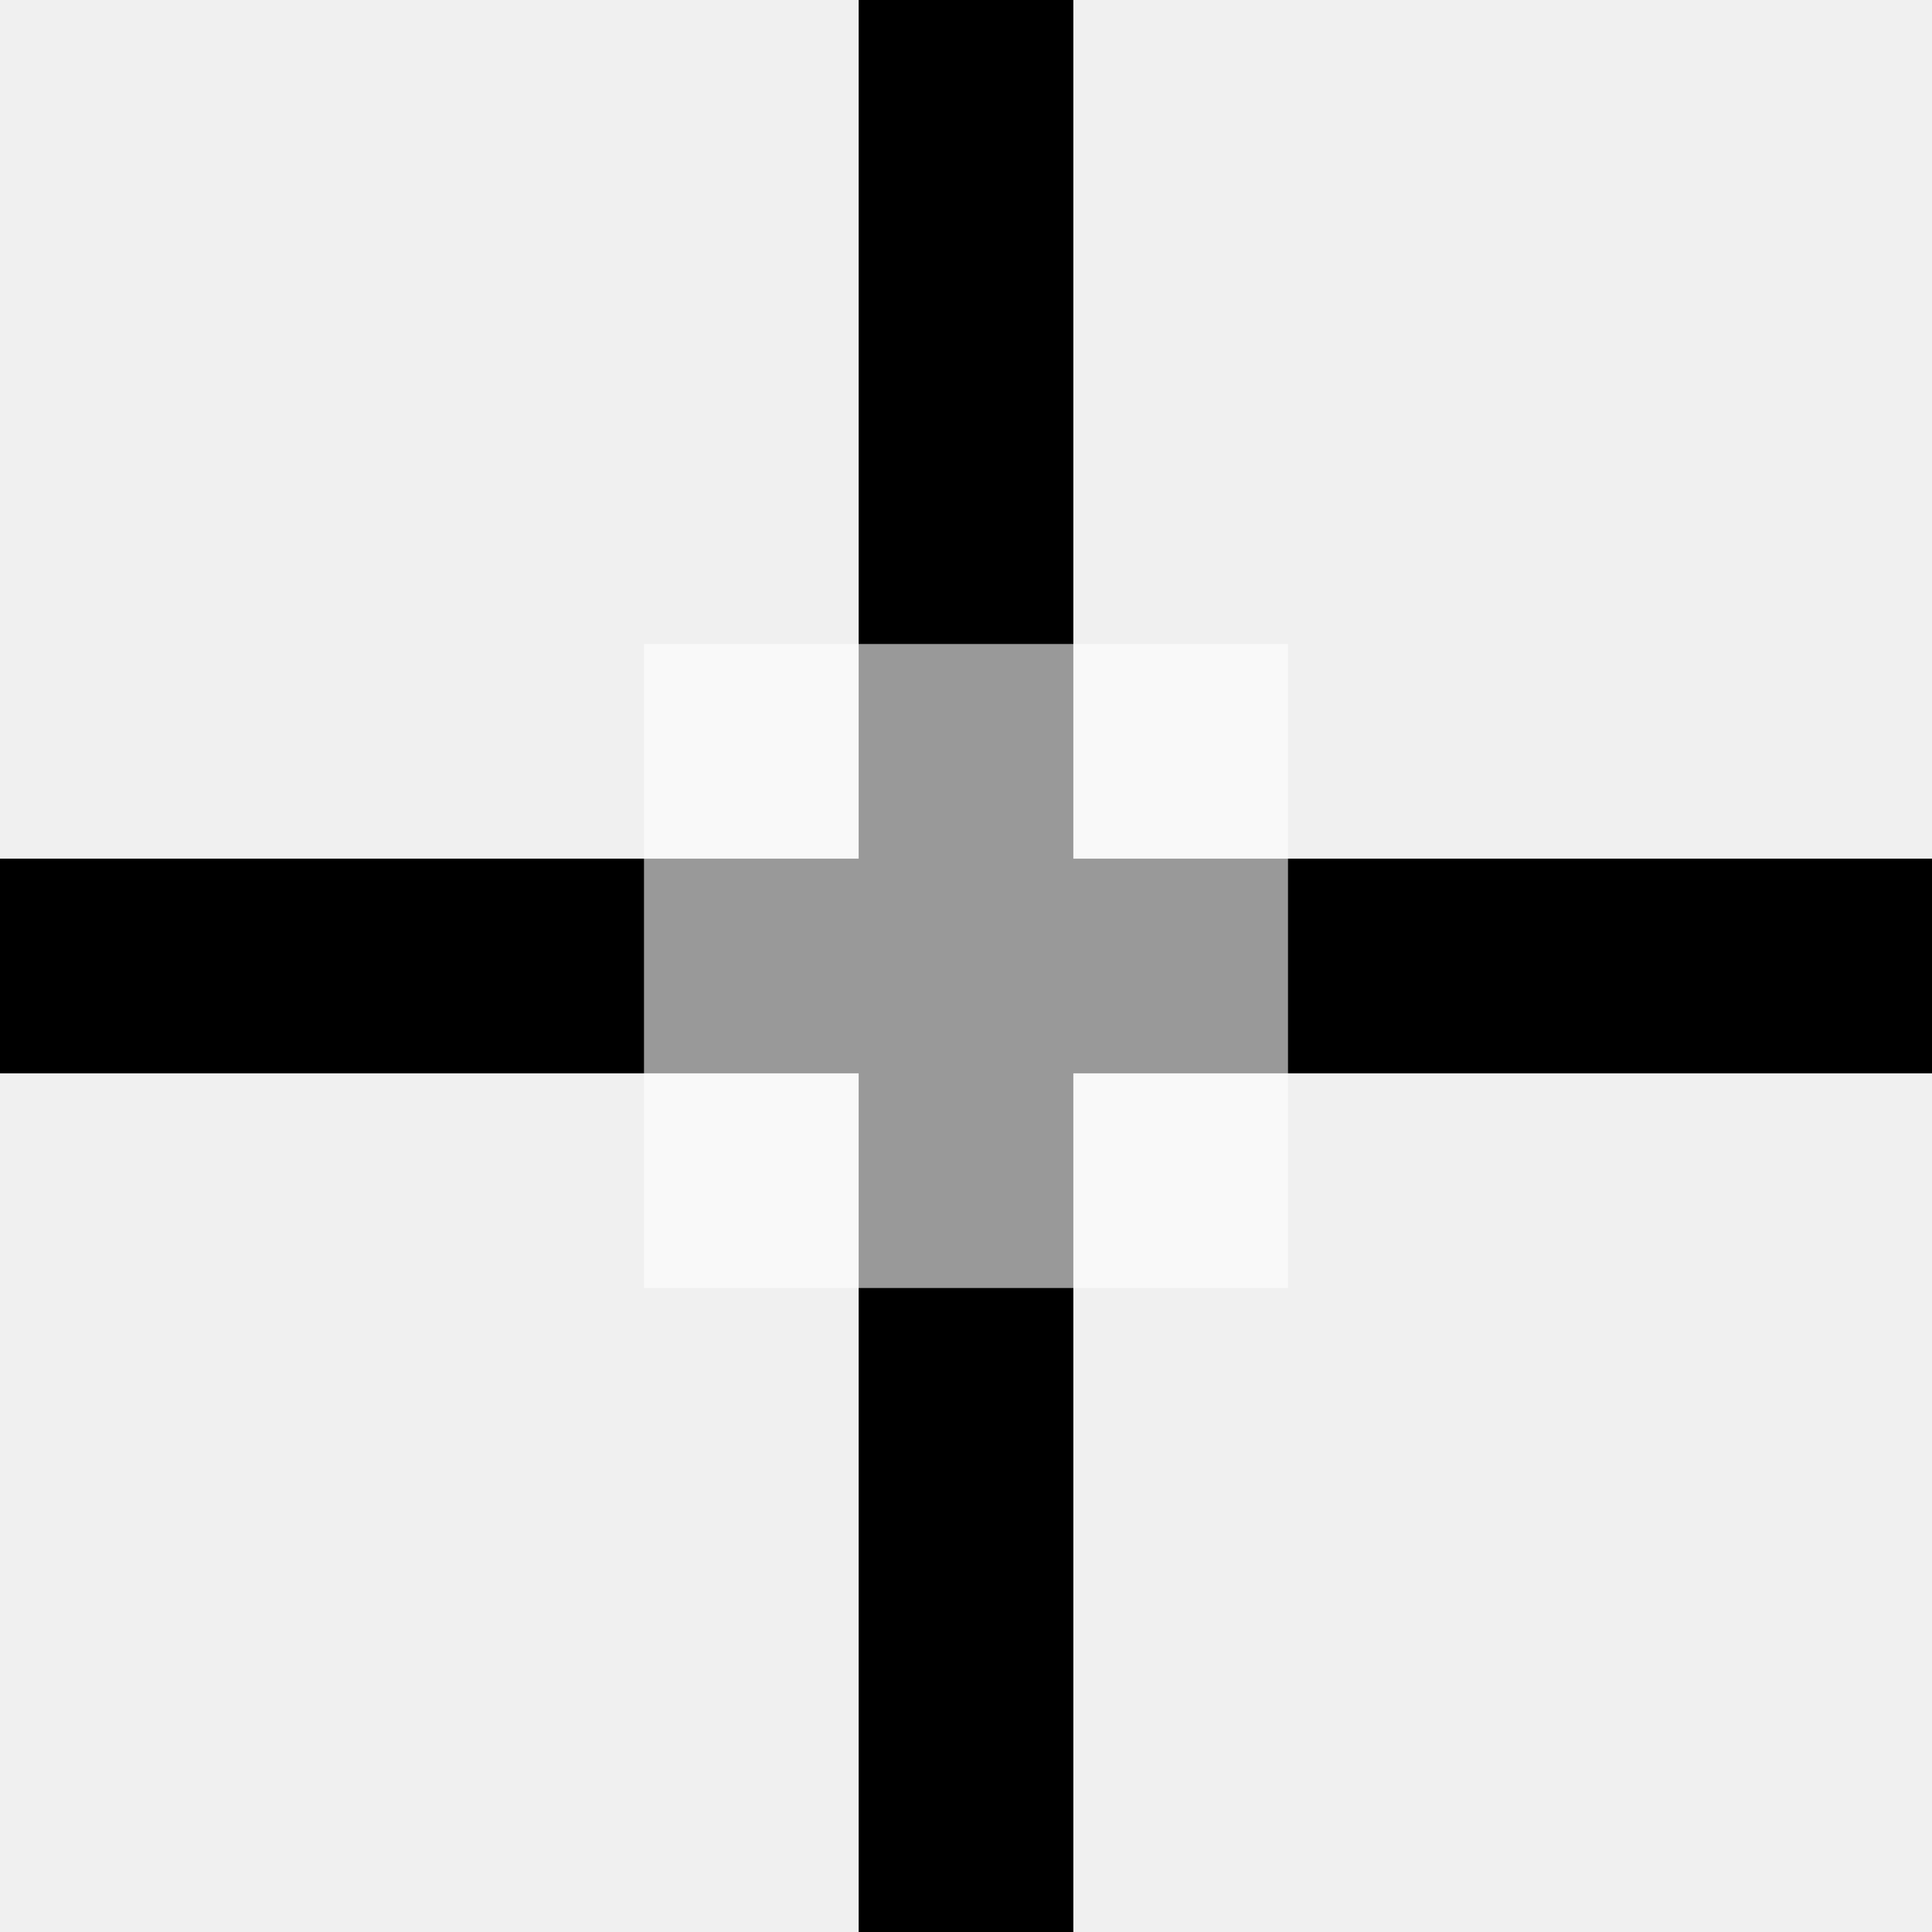
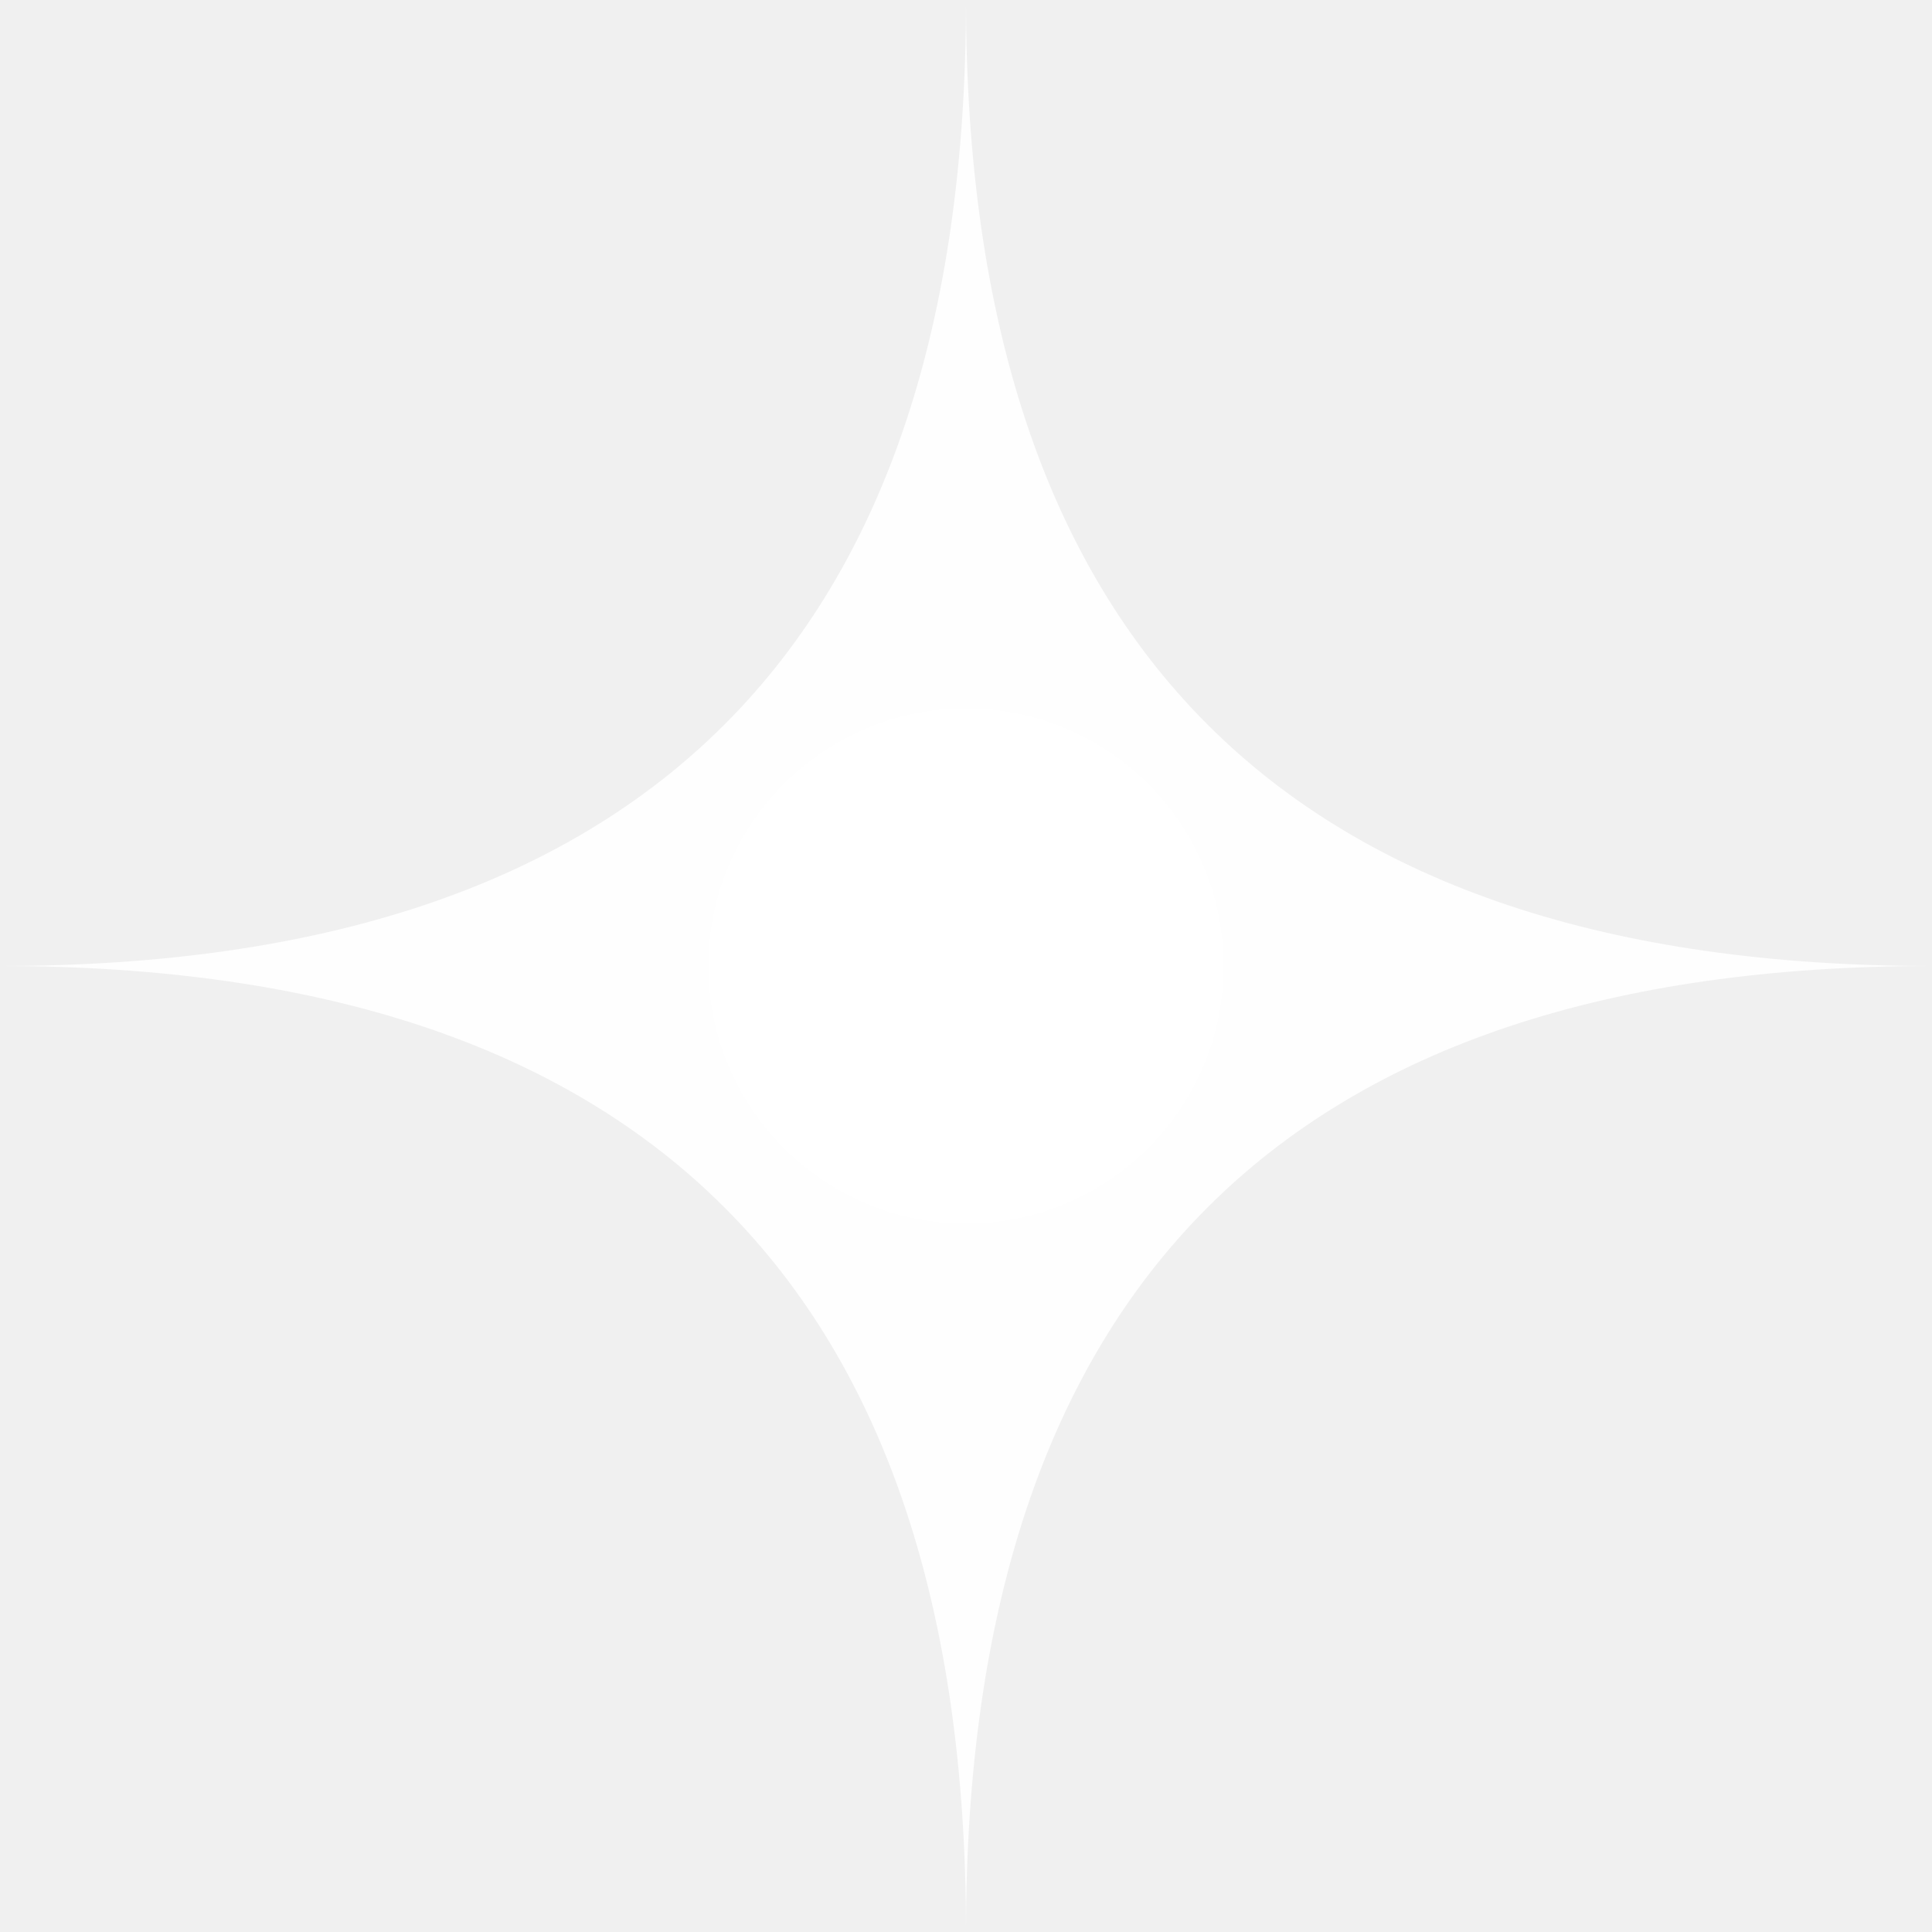
<svg xmlns="http://www.w3.org/2000/svg" viewBox="0 0 9 9" width="9" height="9">
-   <path d="M4 0h1v9H4V0z M0 4h9v1H0V4z" fill="currentColor" />
-   <rect x="3" y="3" width="3" height="3" fill="#FFFFFF" opacity="0.6" />
+   <path d="M 4.5 0 Q 4.5 4.5 0 4.5 Q 4.5 4.5 4.5 9 Q 4.5 4.5 9 4.5 Q 4.5 4.5 4.5 0 Z" fill="#FFFFFF" opacity="0.9" />
+   <circle cx="4.5" cy="4.5" r="1.2" fill="#FFFFFF" />
</svg>
